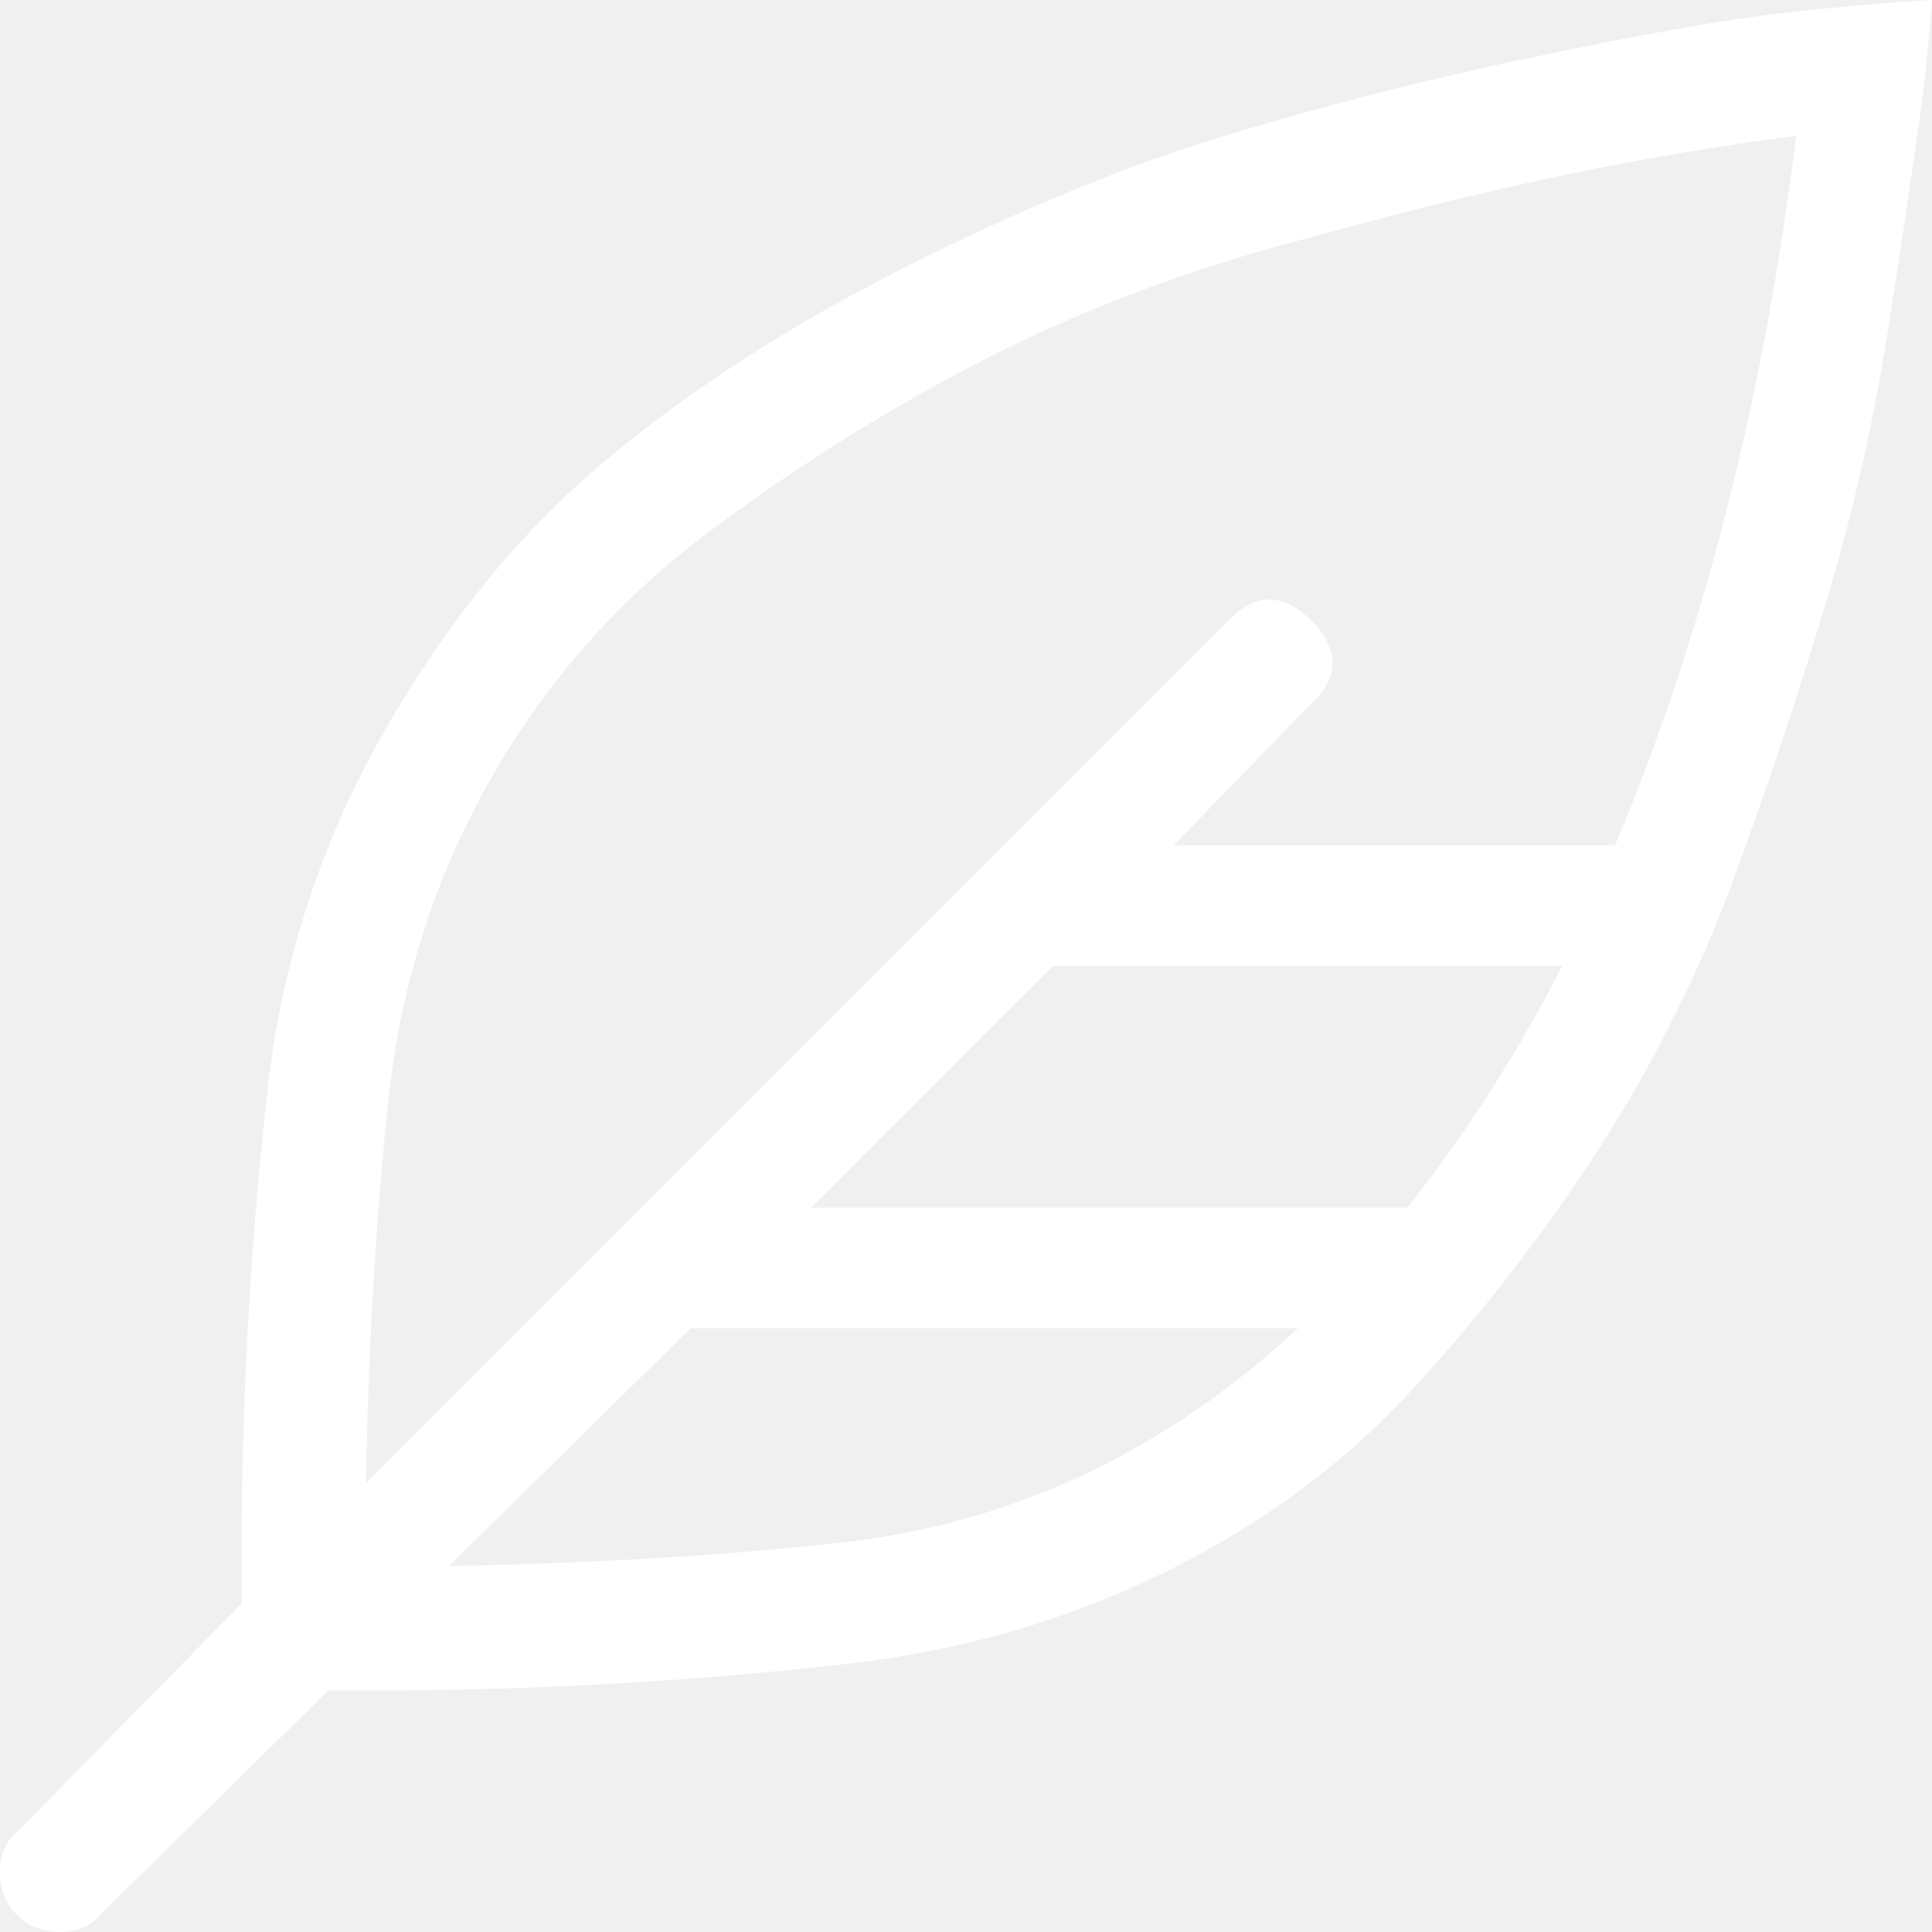
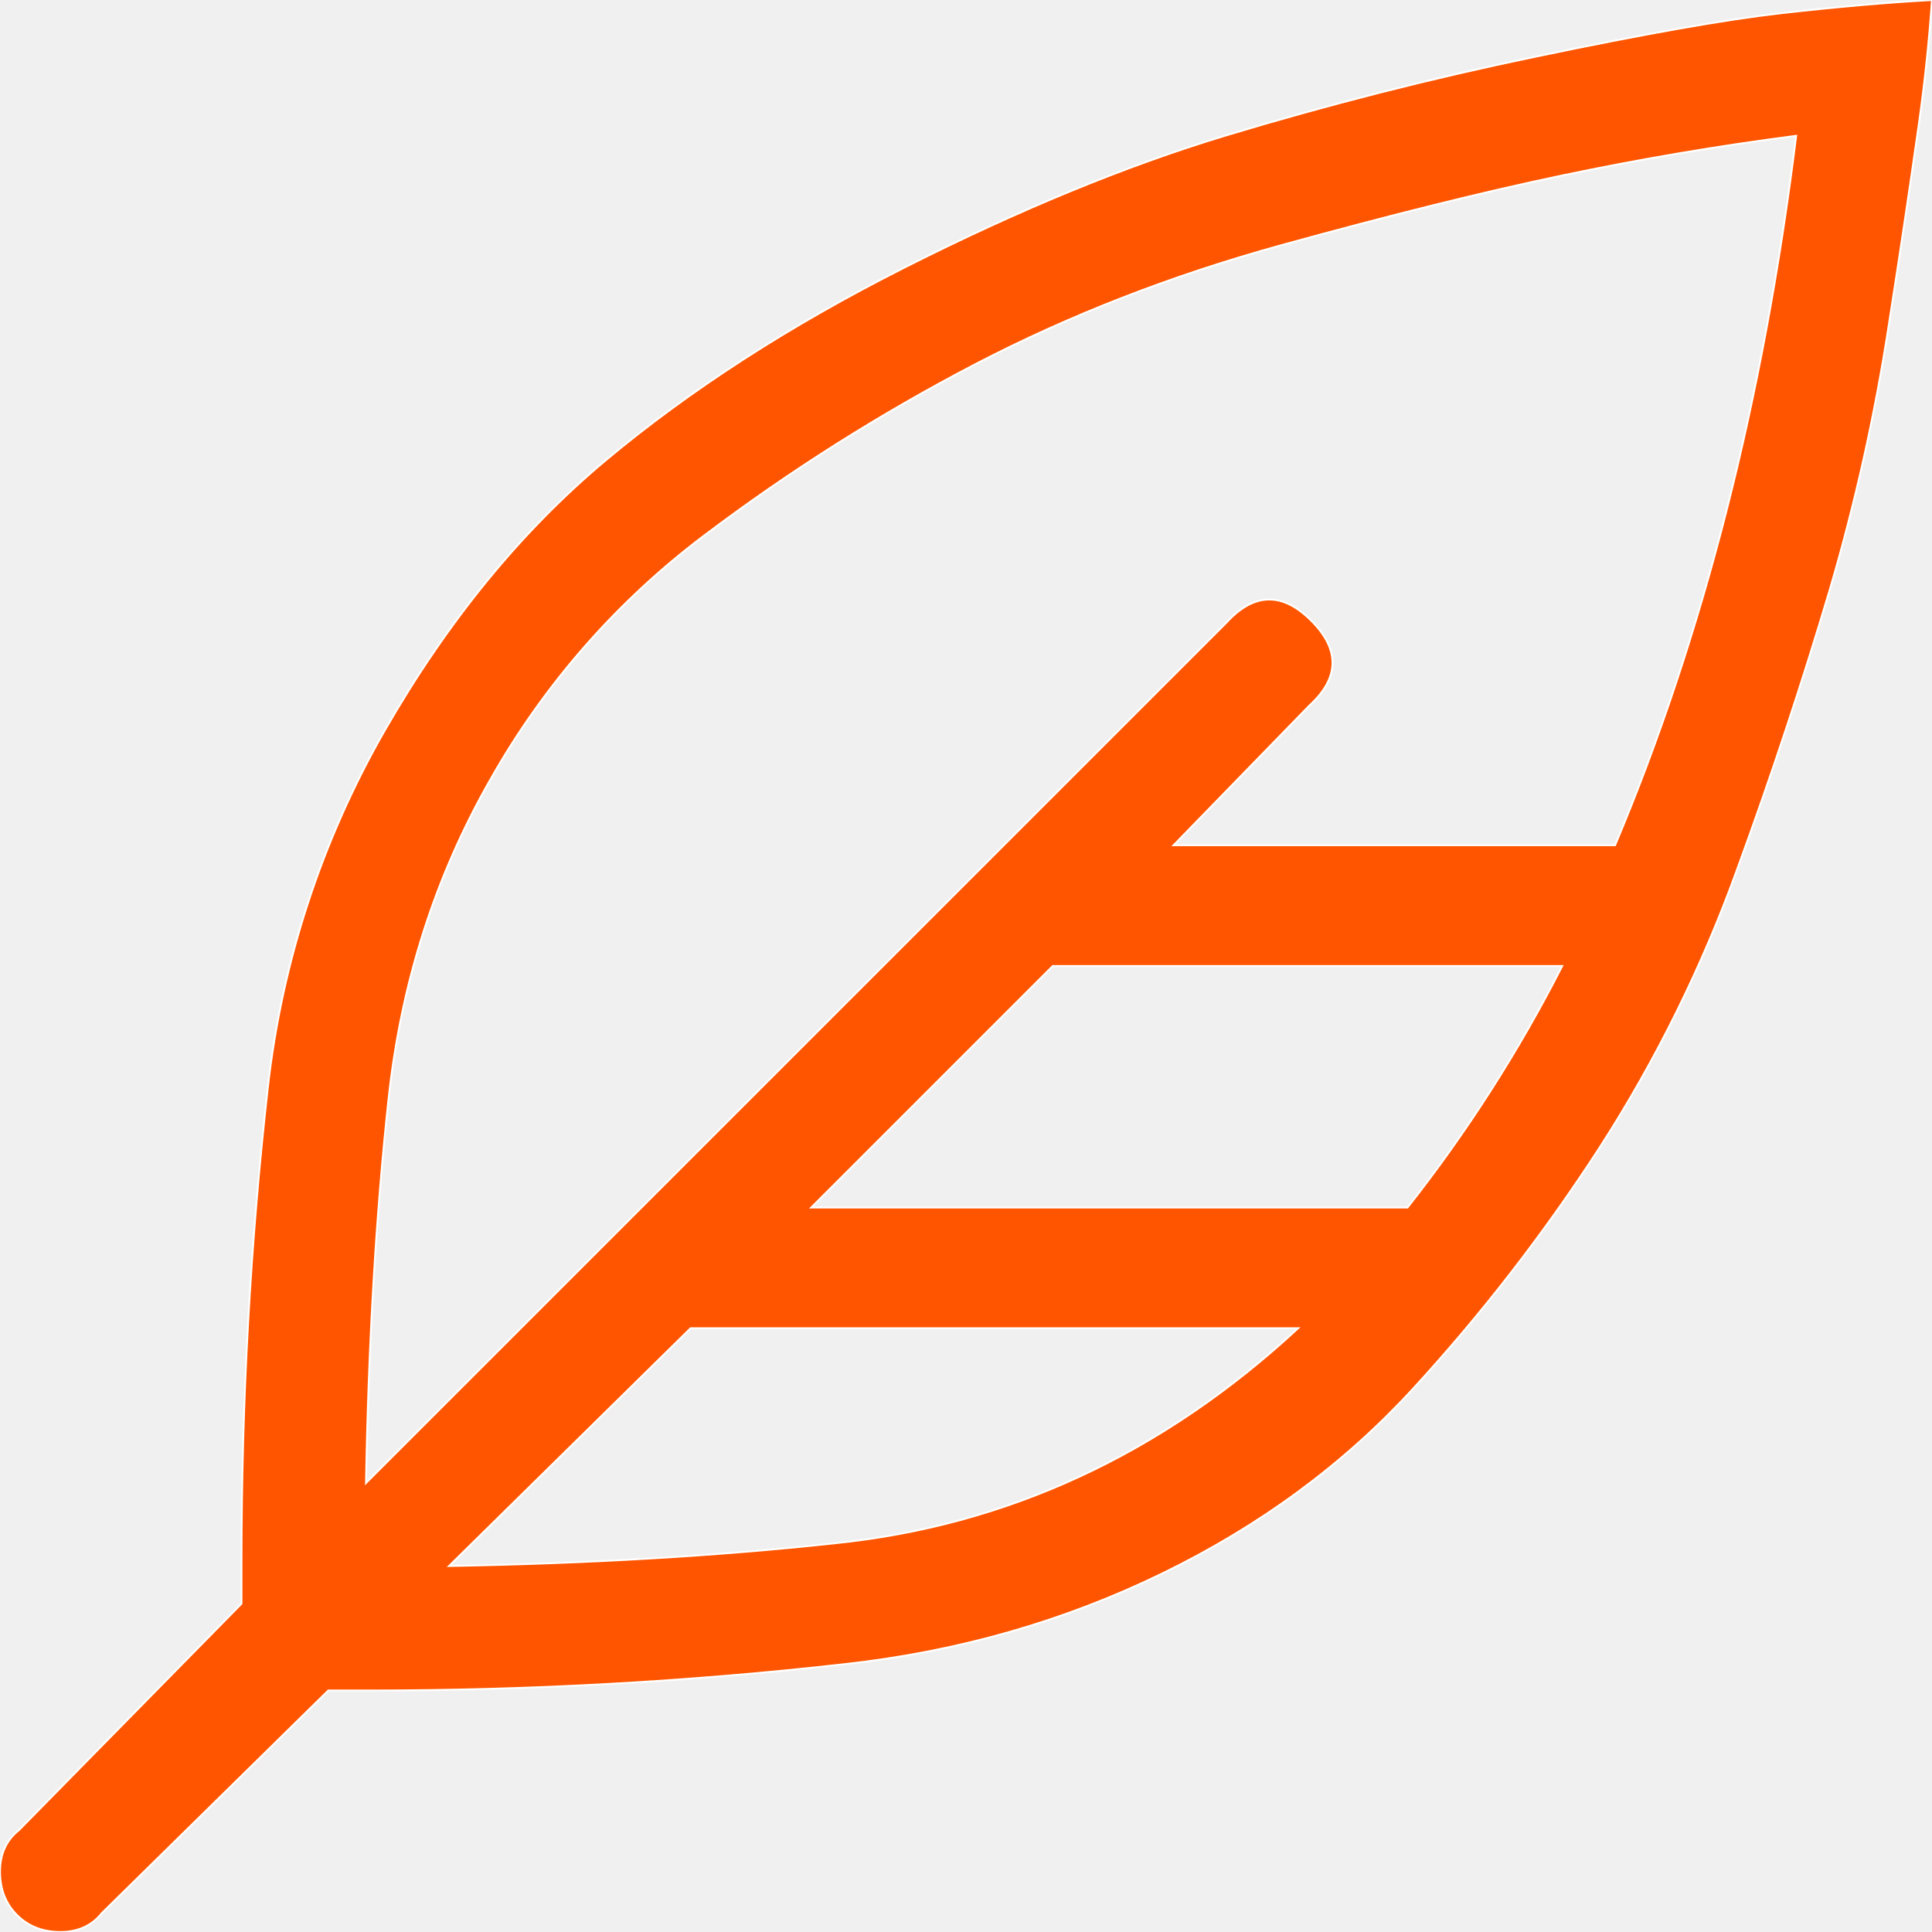
<svg xmlns="http://www.w3.org/2000/svg" t="1584273428100" class="icon" viewBox="0 0 1024 1024" version="1.1" p-id="6422" width="32" height="32">
  <defs>
    <style type="text/css" />
  </defs>
-   <path d="M141.995 576a490.155 490.155 0 0 1 62.009-189.013c33.337-57.998 72.334-105.643 116.992-142.99 44.658-37.319 97.337-71.339 158.009-102.002 60.672-30.663 117.333-53.988 169.984-69.973a1922.475 1922.475 0 0 1 165.006-42.012c57.344-12.004 100.693-19.684 129.991-23.012 29.355-3.328 56.036-5.689 80.014-6.997a935.253 935.253 0 0 1-6.997 65.991 7513.6 7513.6 0 0 1-16.014 107.008 1075.769 1075.769 0 0 1-31.004 139.008 2541.71 2541.71 0 0 1-48.981 147.996 728.036 728.036 0 0 1-73.017 147.996 964.665 964.665 0 0 1-98.987 128c-36.665 39.993-81.01 72.676-133.006 97.991-51.996 25.316-108.004 41.33-167.993 48.014-82.66 9.33-166.684 13.995-252.018 13.995h-21.988l-120.007 117.988c-5.319 6.684-12.658 10.012-21.988 10.012s-17.01-2.987-23.012-8.988c-5.973-6.002-8.988-13.653-8.988-23.012 0-9.33 3.328-16.668 10.012-21.988l117.988-120.036v-21.988c0-85.333 4.665-169.33 13.995-251.989z m64 5.973c-6.656 61.355-10.667 129.365-12.004 204.032l456.021-455.993c14.649-16.014 29.668-16.356 44.999-1.024 15.332 15.36 14.99 30.35-1.024 44.999l-71.964 74.012h233.984c46.649-110.649 78.649-236.004 96-376.007a1604.807 1604.807 0 0 0-124.018 21.02c-41.33 8.647-90.994 20.992-148.992 36.978-57.998 16.014-111.986 37.006-161.991 63.004a1023.801 1023.801 0 0 0-144.014 91.022 421.234 421.234 0 0 0-112.981 128.996c-29.355 51.314-47.332 107.662-54.016 168.96zM429.995 640h316.018a777.415 777.415 0 0 0 81.977-128h-269.995z m12.004 178.005c91.989-9.33 173.995-47.332 246.016-114.005h-321.991l-128 126.009c74.638-1.337 142.649-5.348 203.975-12.004z" fill="#fff" p-id="6423" />
+   <path d="M141.995 576a490.155 490.155 0 0 1 62.009-189.013c33.337-57.998 72.334-105.643 116.992-142.99 44.658-37.319 97.337-71.339 158.009-102.002 60.672-30.663 117.333-53.988 169.984-69.973a1922.475 1922.475 0 0 1 165.006-42.012c57.344-12.004 100.693-19.684 129.991-23.012 29.355-3.328 56.036-5.689 80.014-6.997a935.253 935.253 0 0 1-6.997 65.991 7513.6 7513.6 0 0 1-16.014 107.008 1075.769 1075.769 0 0 1-31.004 139.008 2541.71 2541.71 0 0 1-48.981 147.996 728.036 728.036 0 0 1-73.017 147.996 964.665 964.665 0 0 1-98.987 128c-36.665 39.993-81.01 72.676-133.006 97.991-51.996 25.316-108.004 41.33-167.993 48.014-82.66 9.33-166.684 13.995-252.018 13.995h-21.988l-120.007 117.988c-5.319 6.684-12.658 10.012-21.988 10.012s-17.01-2.987-23.012-8.988c-5.973-6.002-8.988-13.653-8.988-23.012 0-9.33 3.328-16.668 10.012-21.988l117.988-120.036v-21.988c0-85.333 4.665-169.33 13.995-251.989z m64 5.973c-6.656 61.355-10.667 129.365-12.004 204.032l456.021-455.993c14.649-16.014 29.668-16.356 44.999-1.024 15.332 15.36 14.99 30.35-1.024 44.999l-71.964 74.012h233.984c46.649-110.649 78.649-236.004 96-376.007a1604.807 1604.807 0 0 0-124.018 21.02c-41.33 8.647-90.994 20.992-148.992 36.978-57.998 16.014-111.986 37.006-161.991 63.004a1023.801 1023.801 0 0 0-144.014 91.022 421.234 421.234 0 0 0-112.981 128.996c-29.355 51.314-47.332 107.662-54.016 168.96zM429.995 640h316.018a777.415 777.415 0 0 0 81.977-128h-269.995z m12.004 178.005c91.989-9.33 173.995-47.332 246.016-114.005h-321.991l-128 126.009c74.638-1.337 142.649-5.348 203.975-12.004z" fill="#f50" stroke="#fff" p-id="6423" />
</svg>
